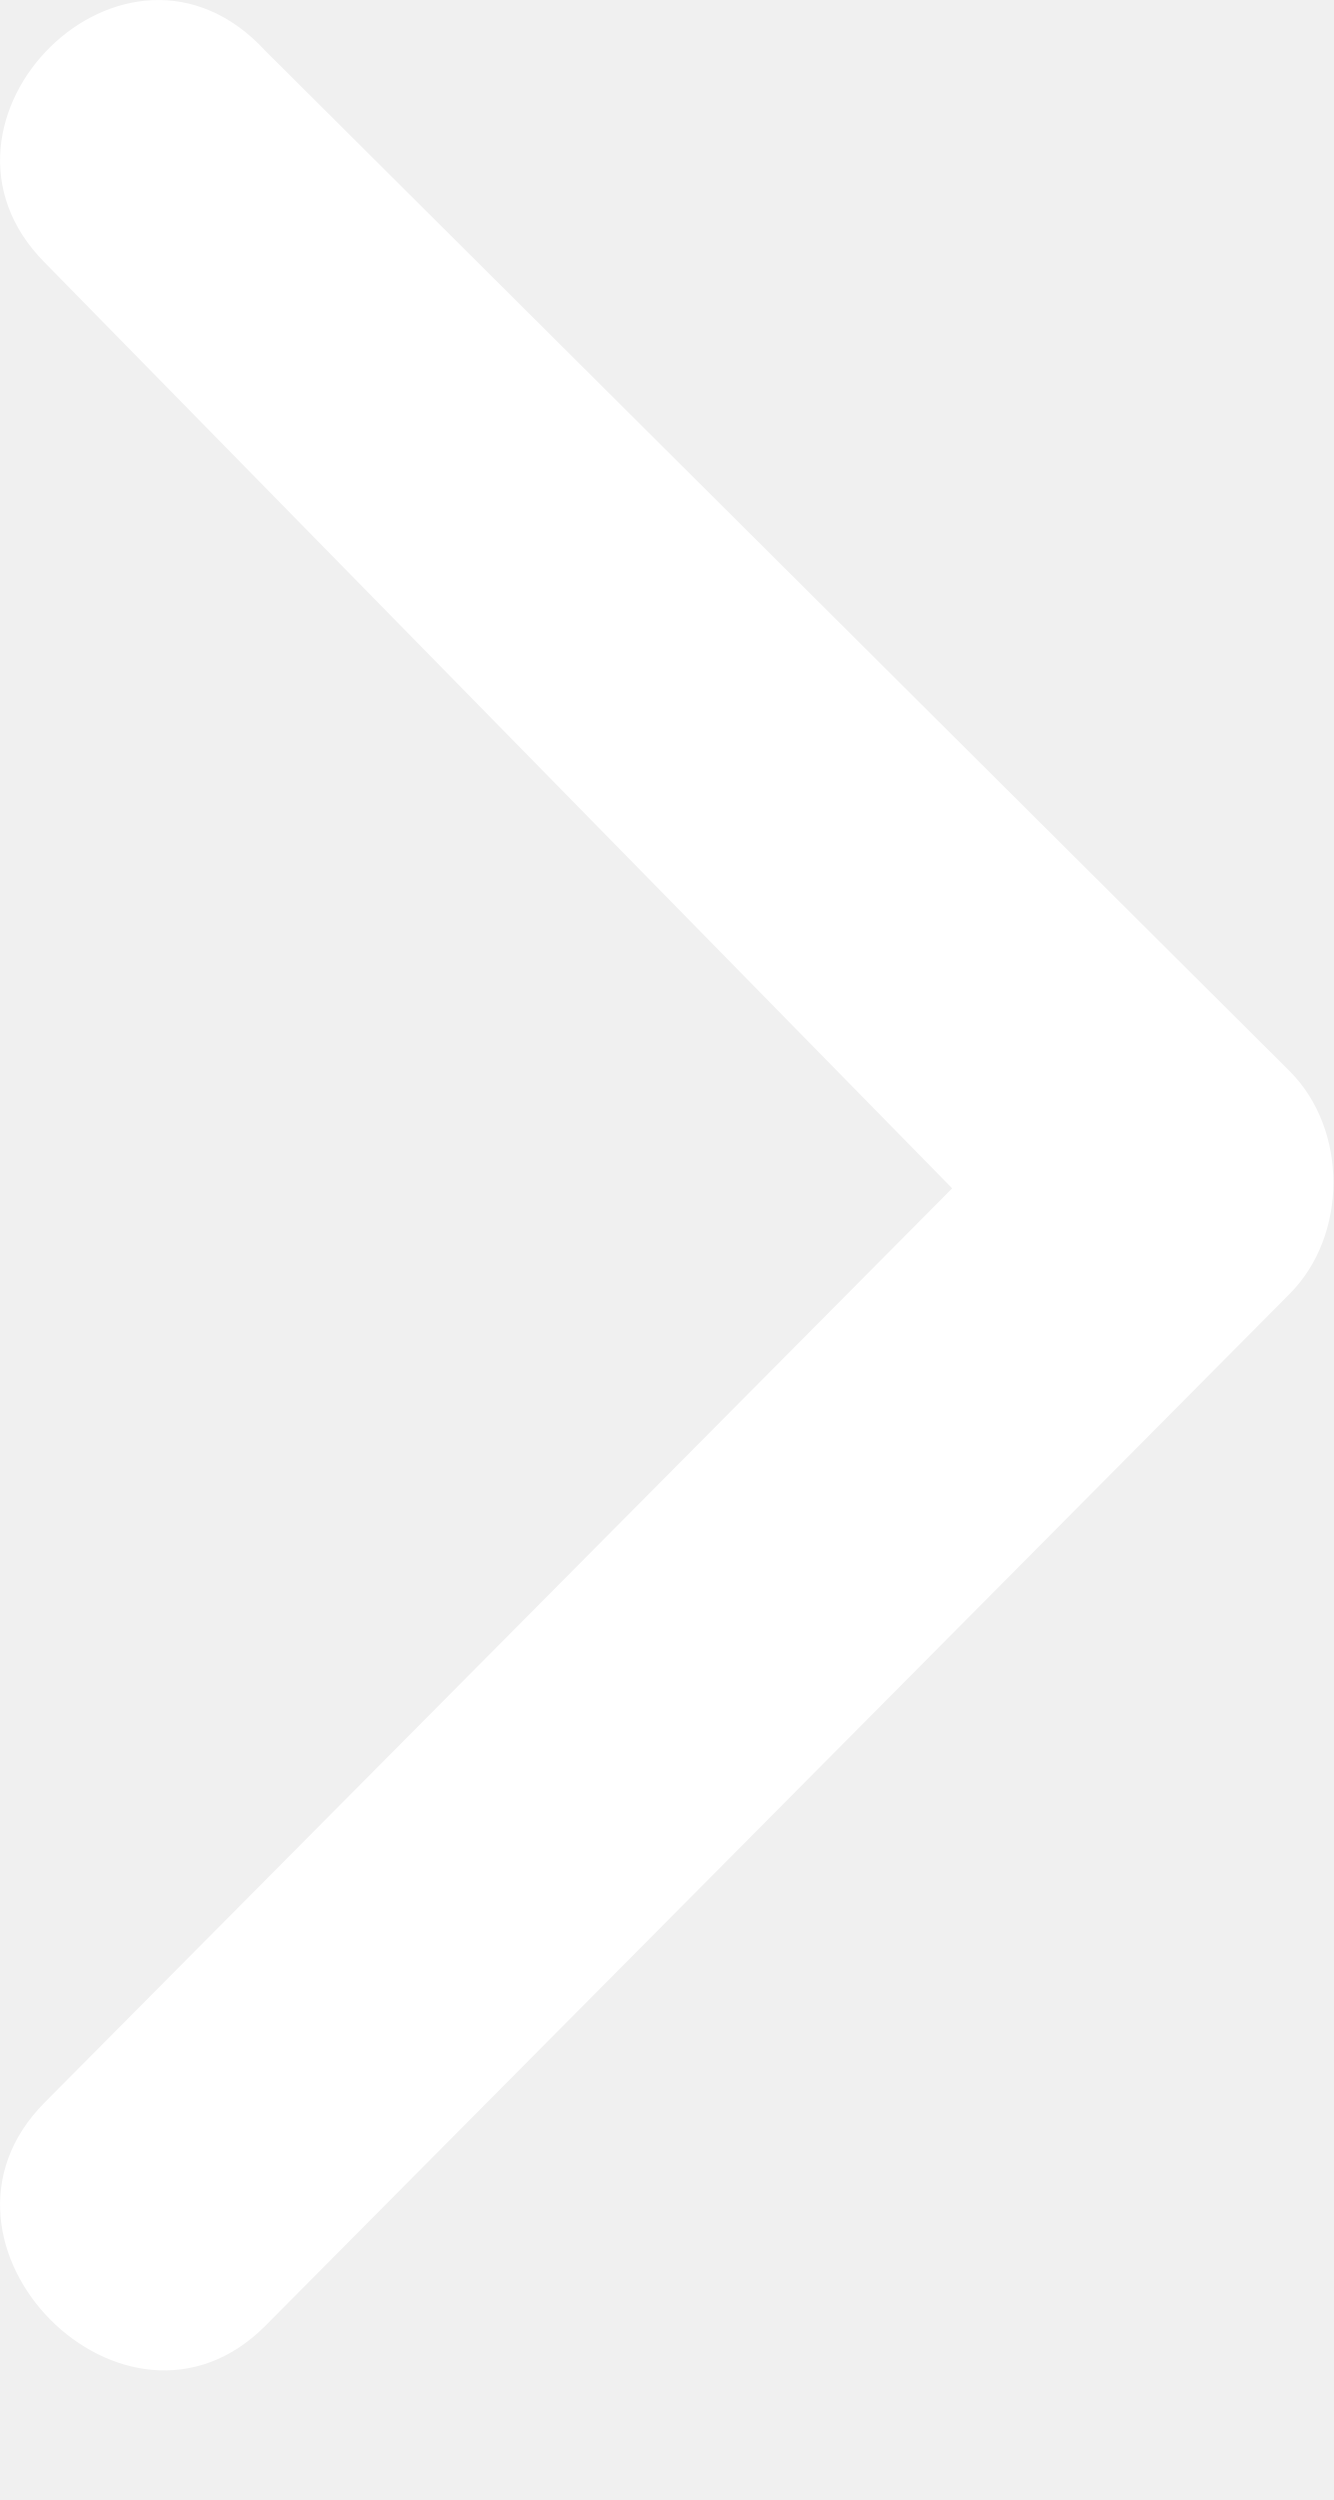
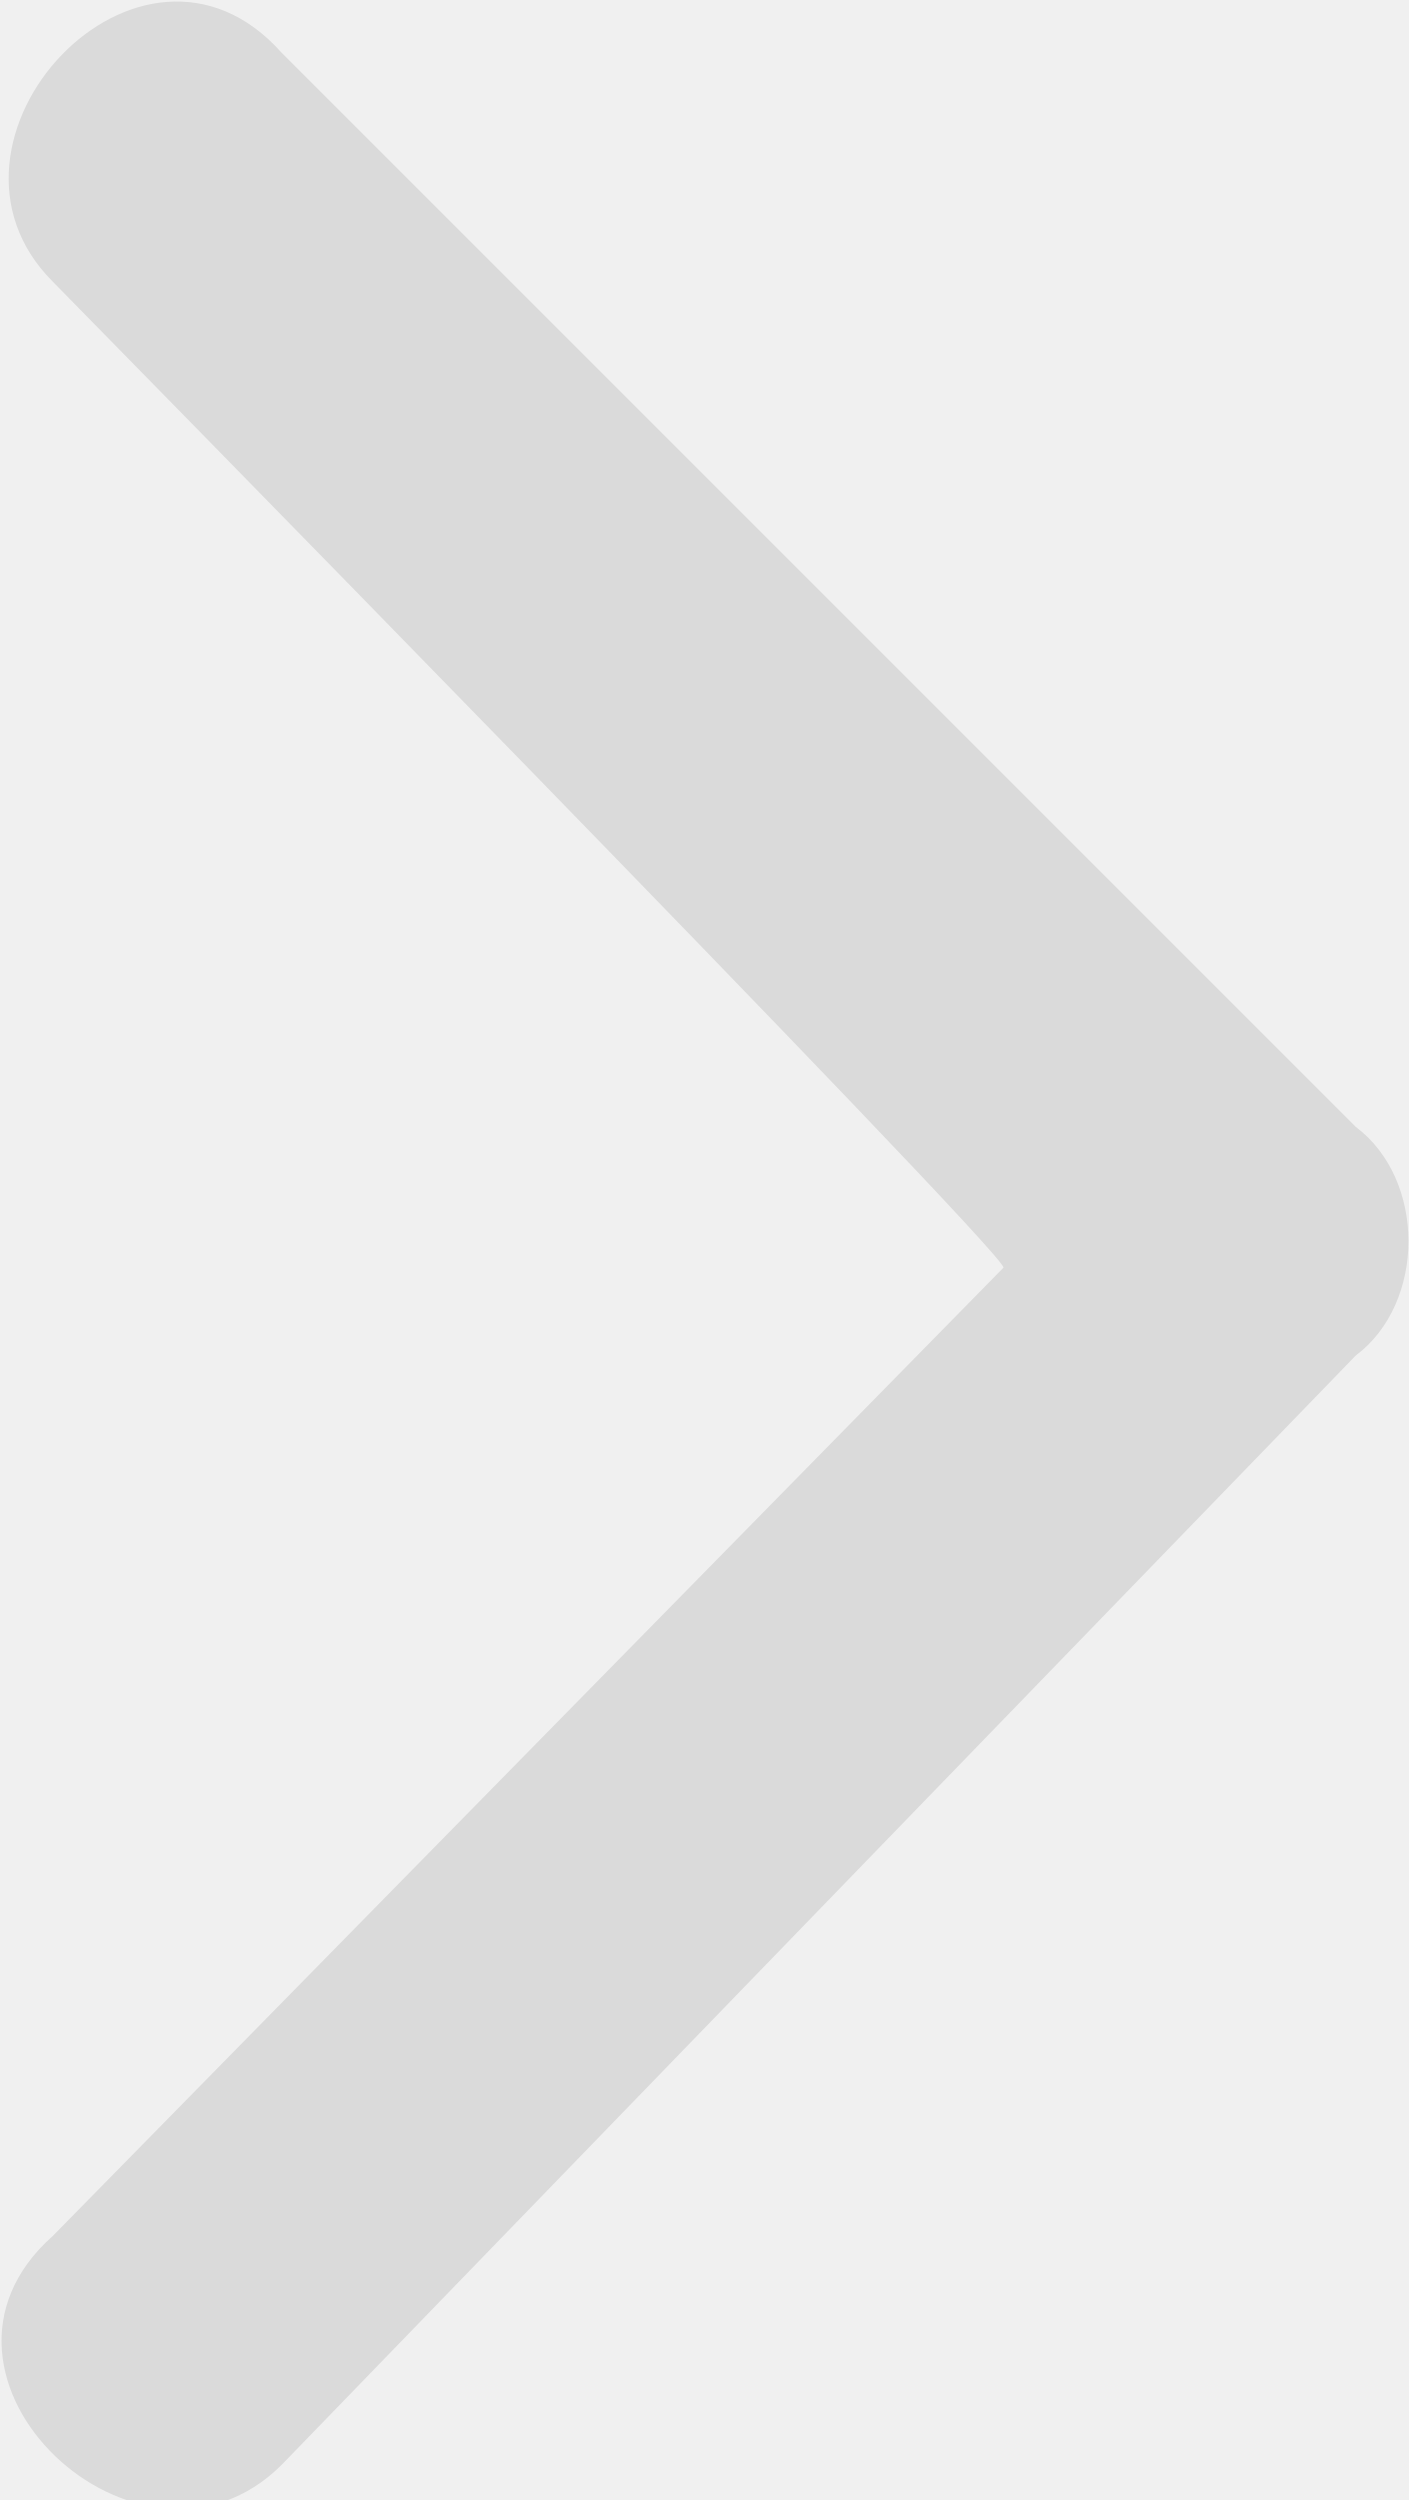
- <svg xmlns="http://www.w3.org/2000/svg" width="8" height="15" viewBox="0 0 8 15">
-   <path fill="#FFF" fill-rule="nonzero" d="M.267 1.574C-.57.729.756-.606 1.594.307l6.144 6.12c.35.35.35.984 0 1.336l-6.144 6.19c-.838.845-2.164-.492-1.327-1.337L5.713 7.13.267 1.574z" />
+ <svg xmlns="http://www.w3.org/2000/svg" version="1.1" id="Layer_1" x="0px" y="0px" viewBox="0 0 8 14.2" style="enable-background:new 0 0 8 14.2;" xml:space="preserve">
+   <style type="text/css">
+ 	.st0{fill-rule:evenodd;clip-rule:evenodd;fill:#DADADA;}
+ </style>
+   <path class="st0" d="M0.3,1.6c-0.8-0.8,0.5-2.2,1.3-1.3l6.1,6.1c0.4,0.3,0.4,1,0,1.3L1.6,14c-0.8,0.8-2.2-0.5-1.3-1.3l5.4-5.5  C5.7,7.1,0.3,1.6,0.3,1.6z" />
</svg>
